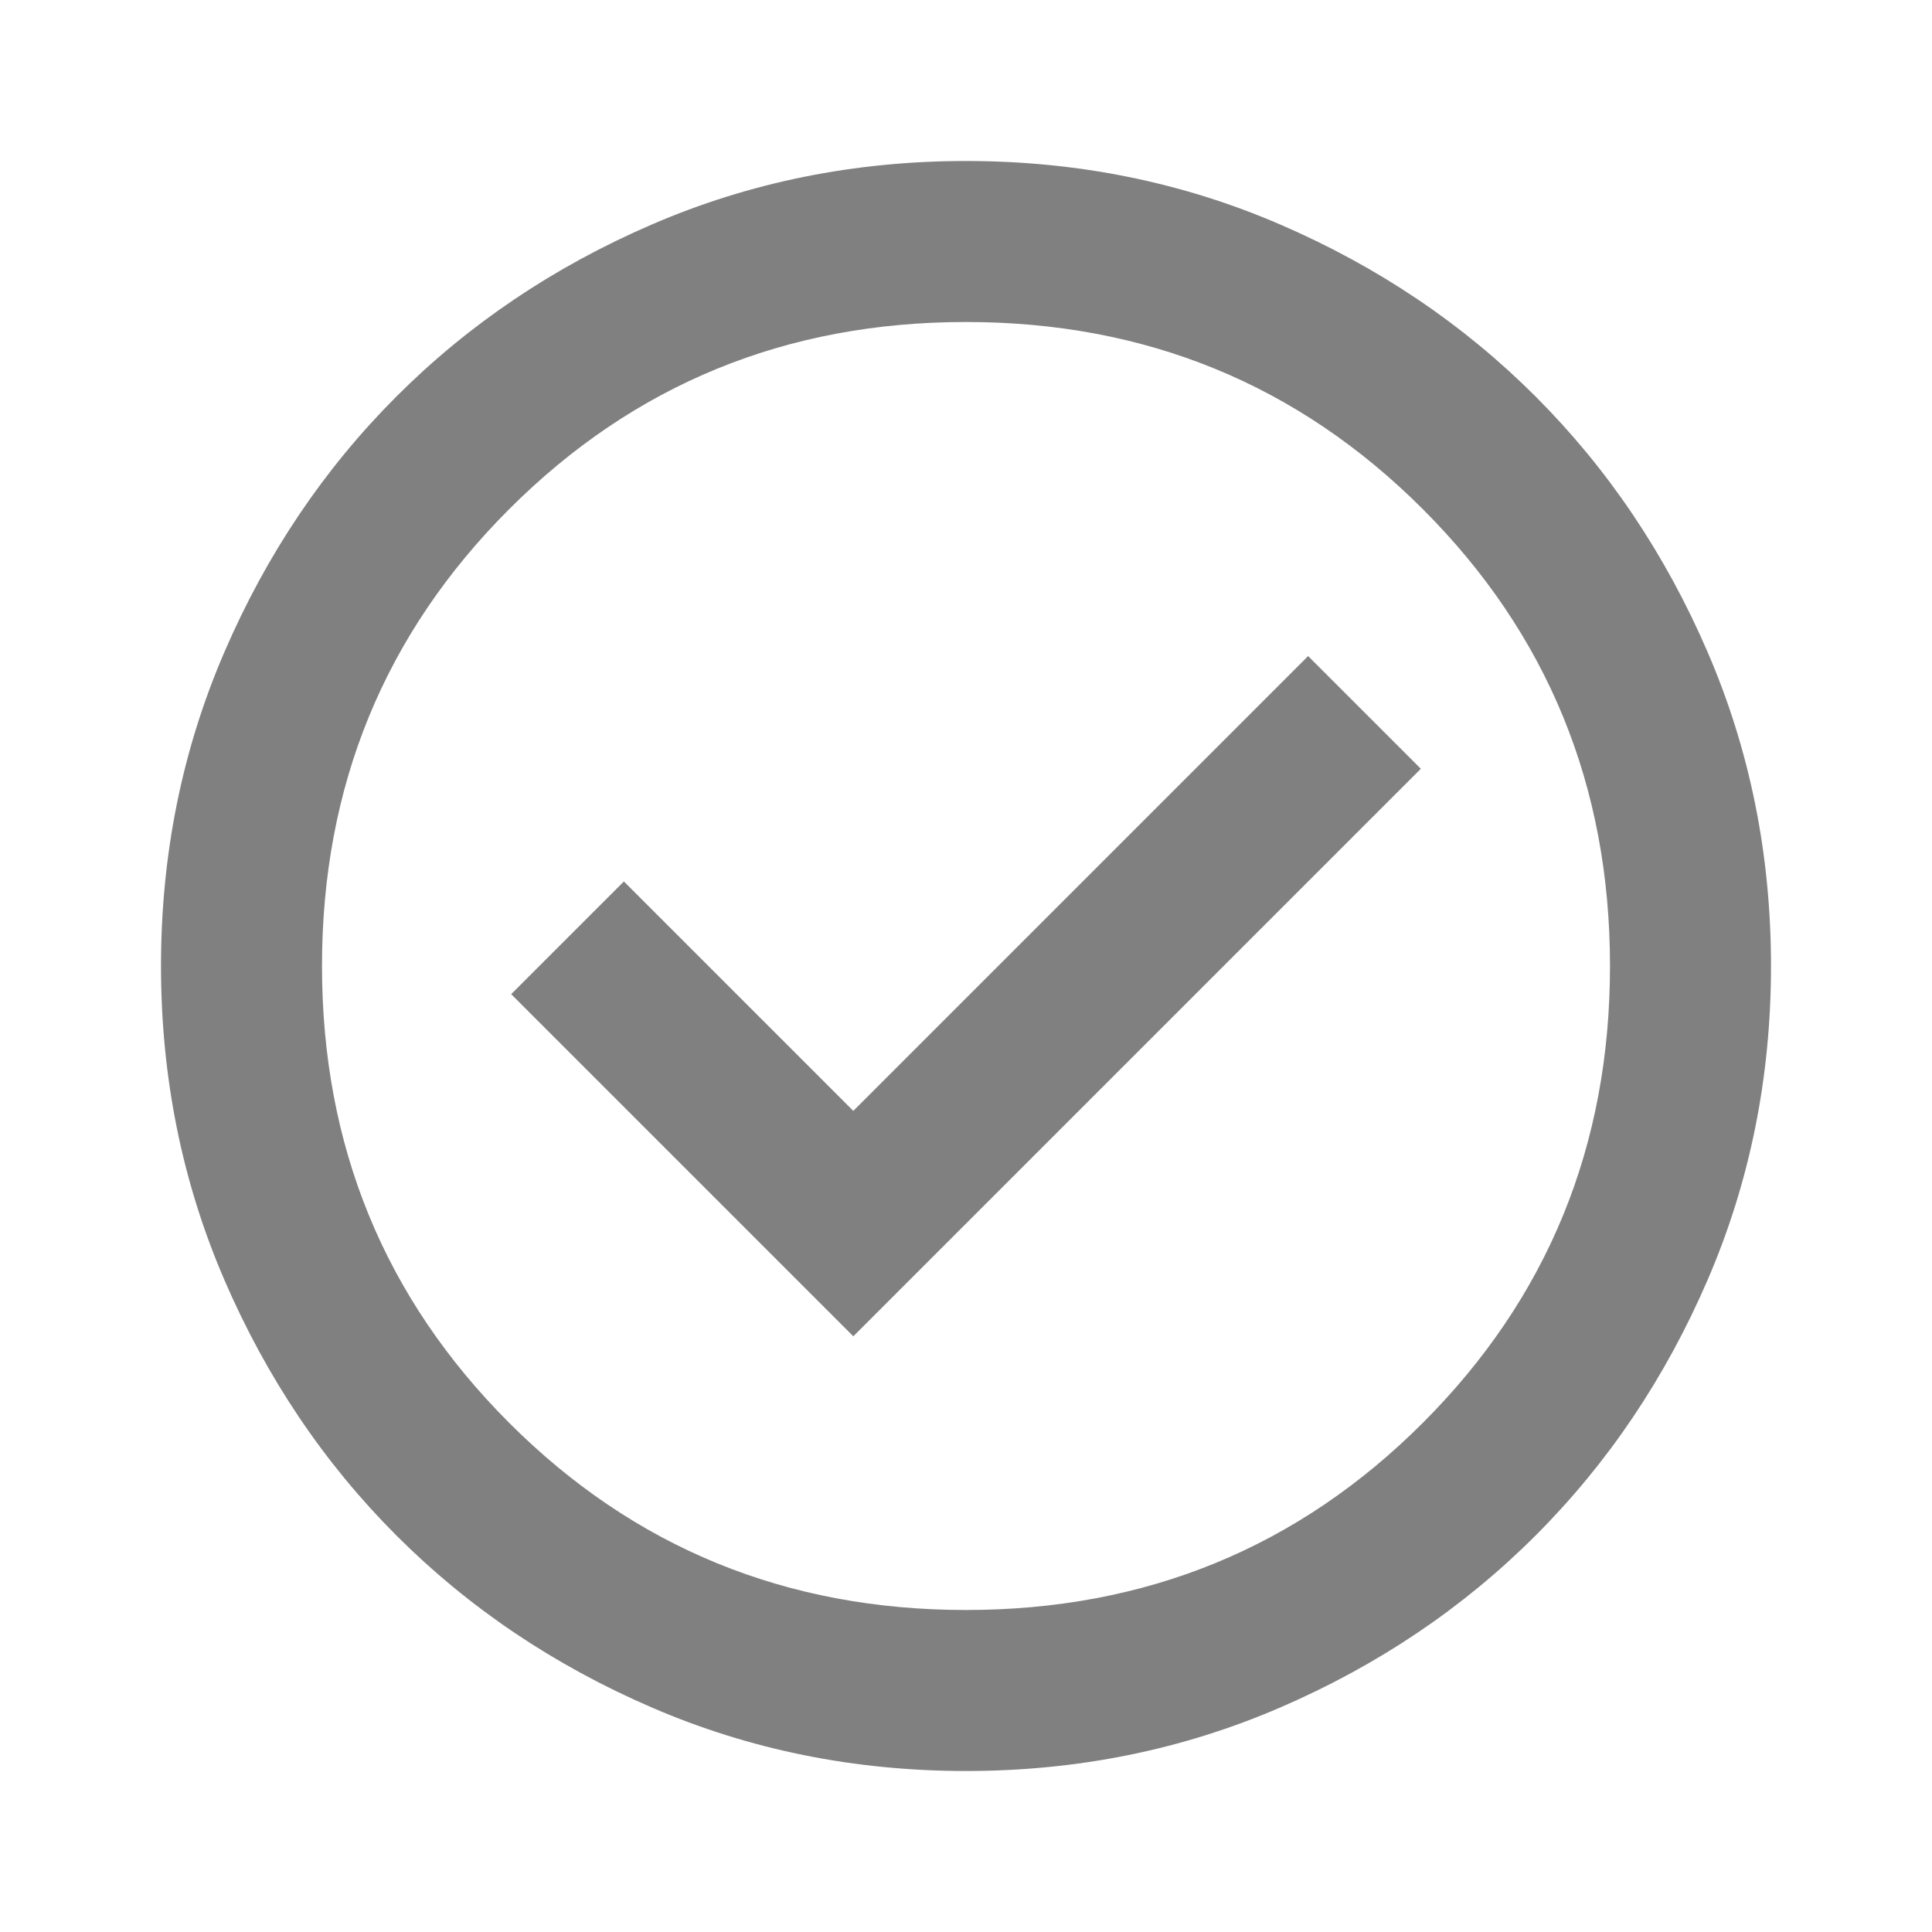
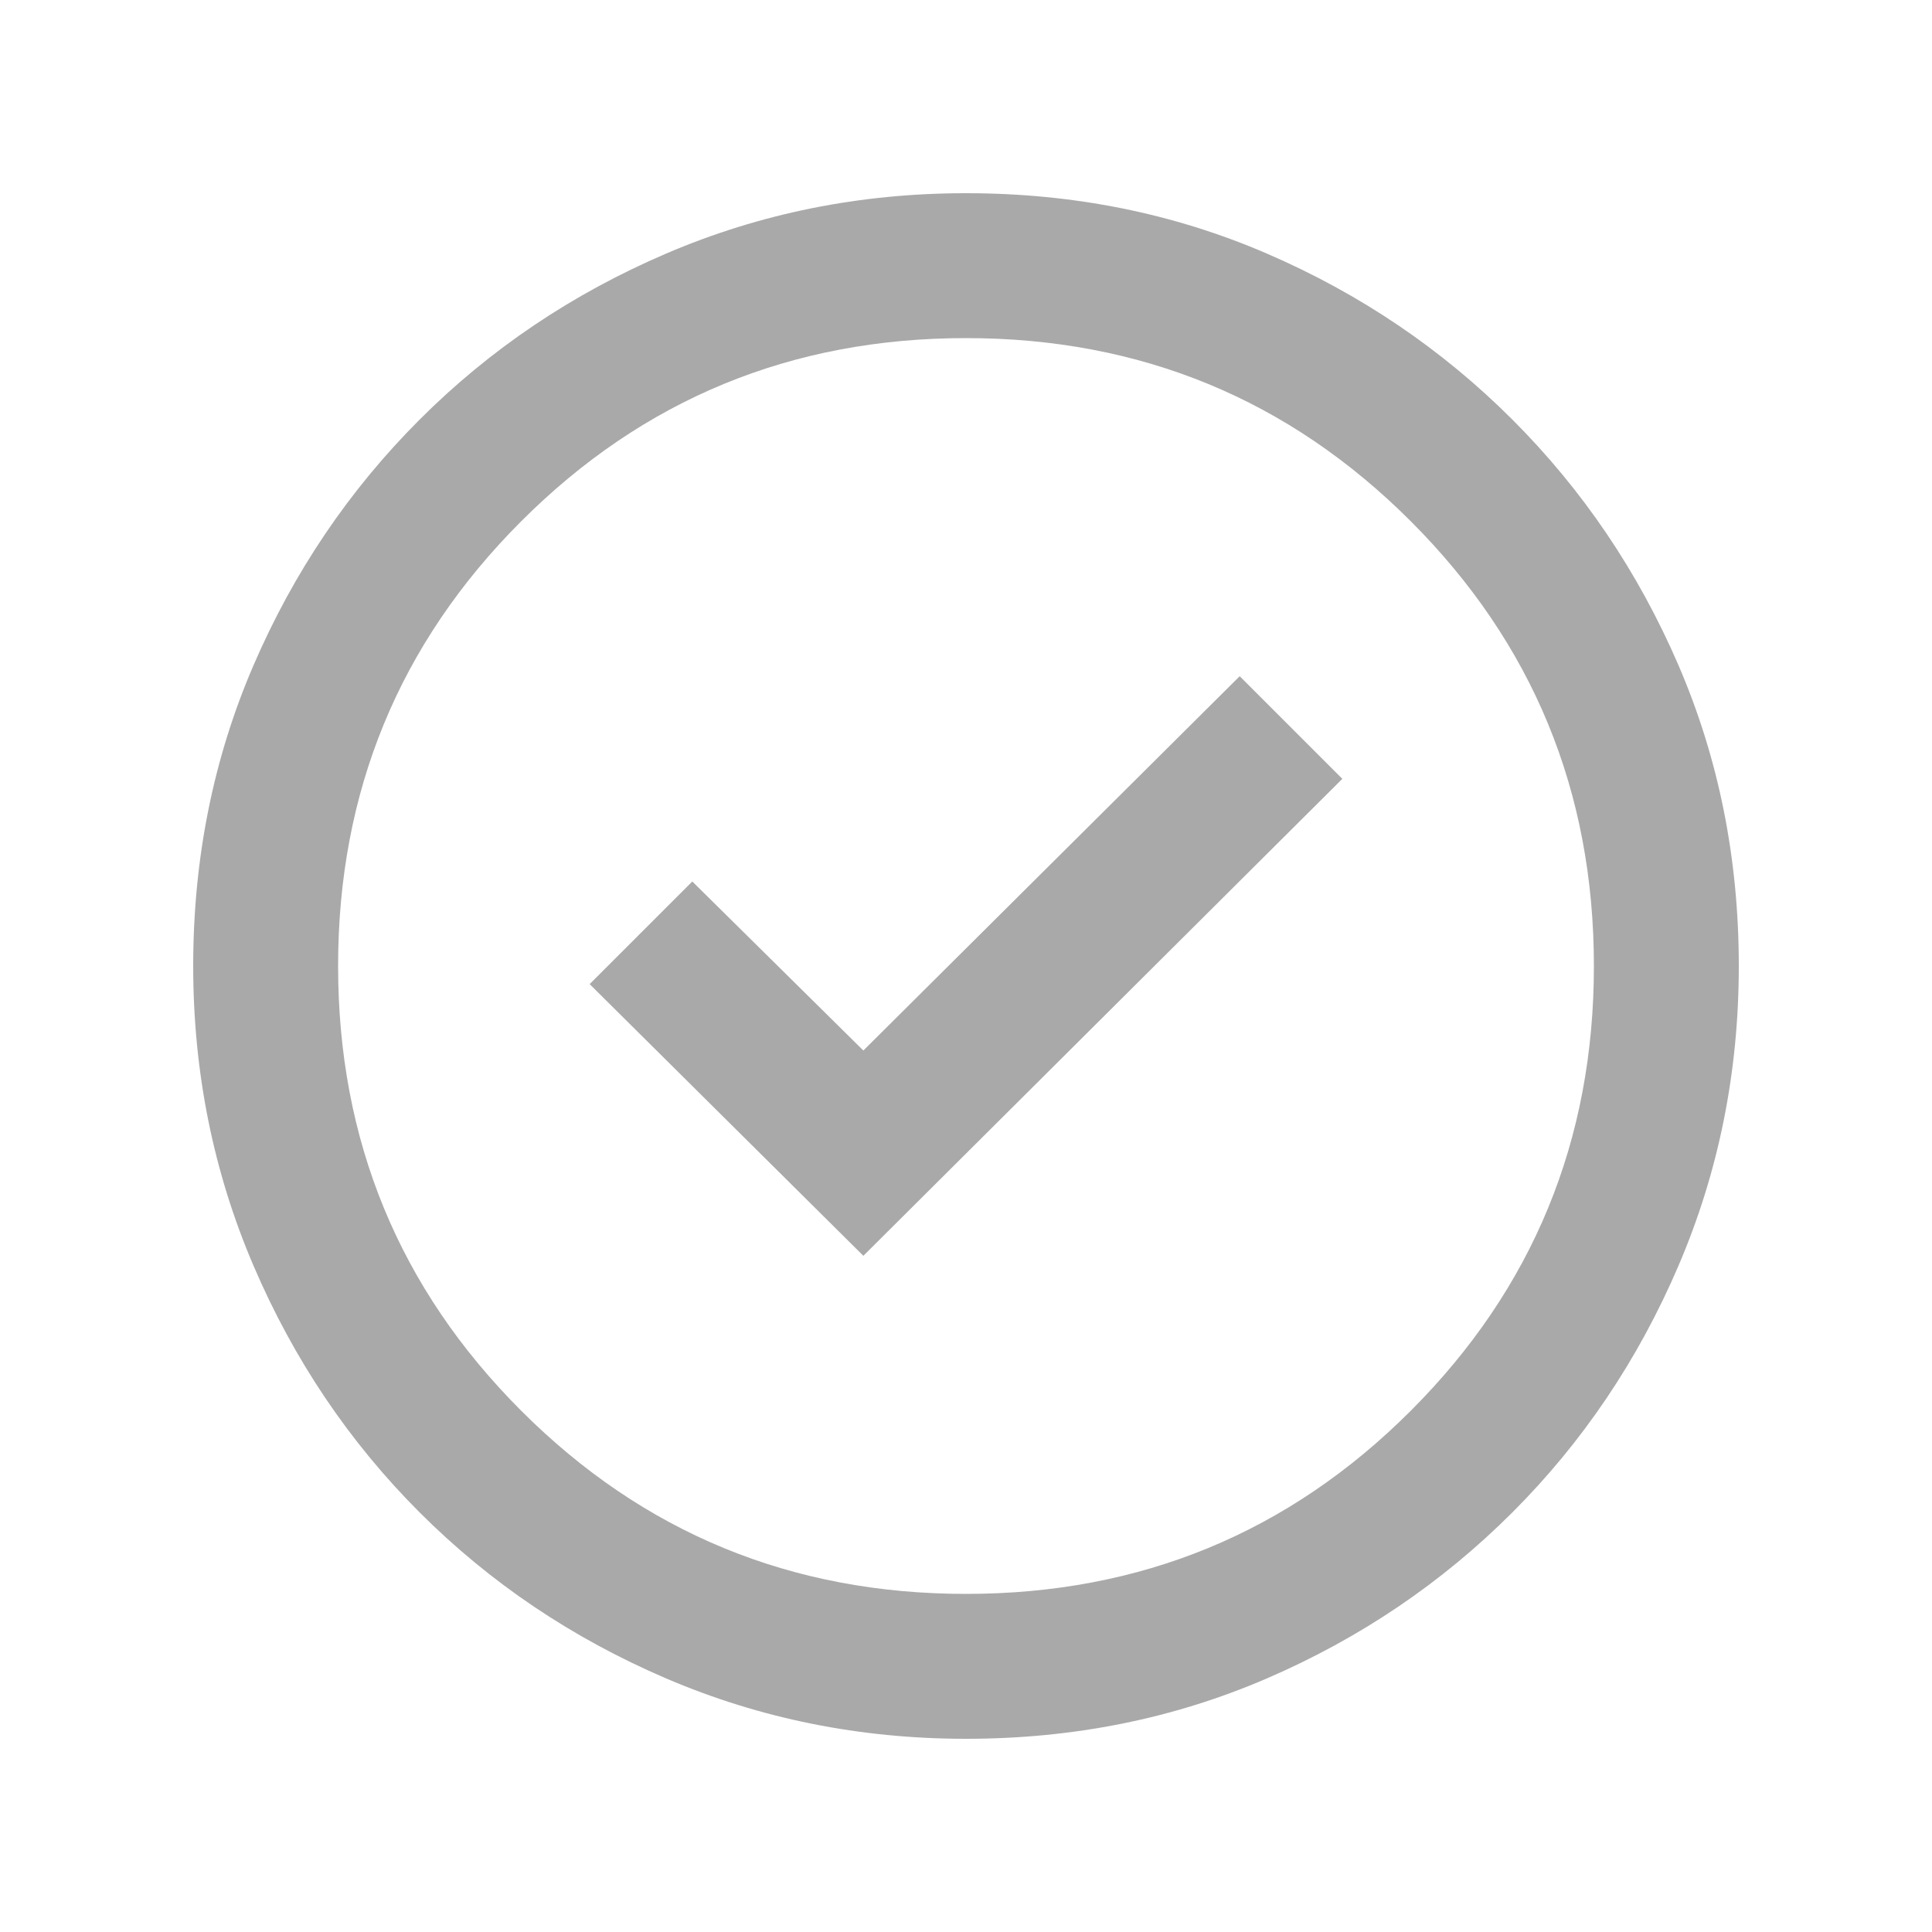
- <svg xmlns="http://www.w3.org/2000/svg" height="24px" viewBox="0 -960 960 960" width="24px" fill="#808080">
-   <path d="m424-296 282-282-56-56-226 226-114-114-56 56 170 170Zm56 216q-83 0-156-31.5T197-197q-54-54-85.5-127T80-480q0-83 31.5-156T197-763q54-54 127-85.5T480-880q83 0 156 31.5T763-763q54 54 85.5 127T880-480q0 83-31.5 156T763-197q-54 54-127 85.5T480-80Zm0-80q134 0 227-93t93-227q0-134-93-227t-227-93q-134 0-227 93t-93 227q0 134 93 227t227 93Zm0-320Z" />
+ <svg xmlns="http://www.w3.org/2000/svg" height="20px" viewBox="0 -960 960 960" width="20px" fill="#a9a9a9">
+   <path d="m429-336 238-237-51-51-187 186-85-84-51 51 136 135Zm51 240q-79 0-149-30t-122.5-82.5Q156-261 126-331T96-480q0-80 30-149.5t82.5-122Q261-804 331-834t149-30q80 0 149.5 30t122 82.5Q804-699 834-629.5T864-480q0 79-30 149t-82.5 122.5Q699-156 629.5-126T480-96Zm0-72q130 0 221-91t91-221q0-130-91-221t-221-91q-130 0-221 91t-91 221q0 130 91 221t221 91Zm0-312Z" />
</svg>
